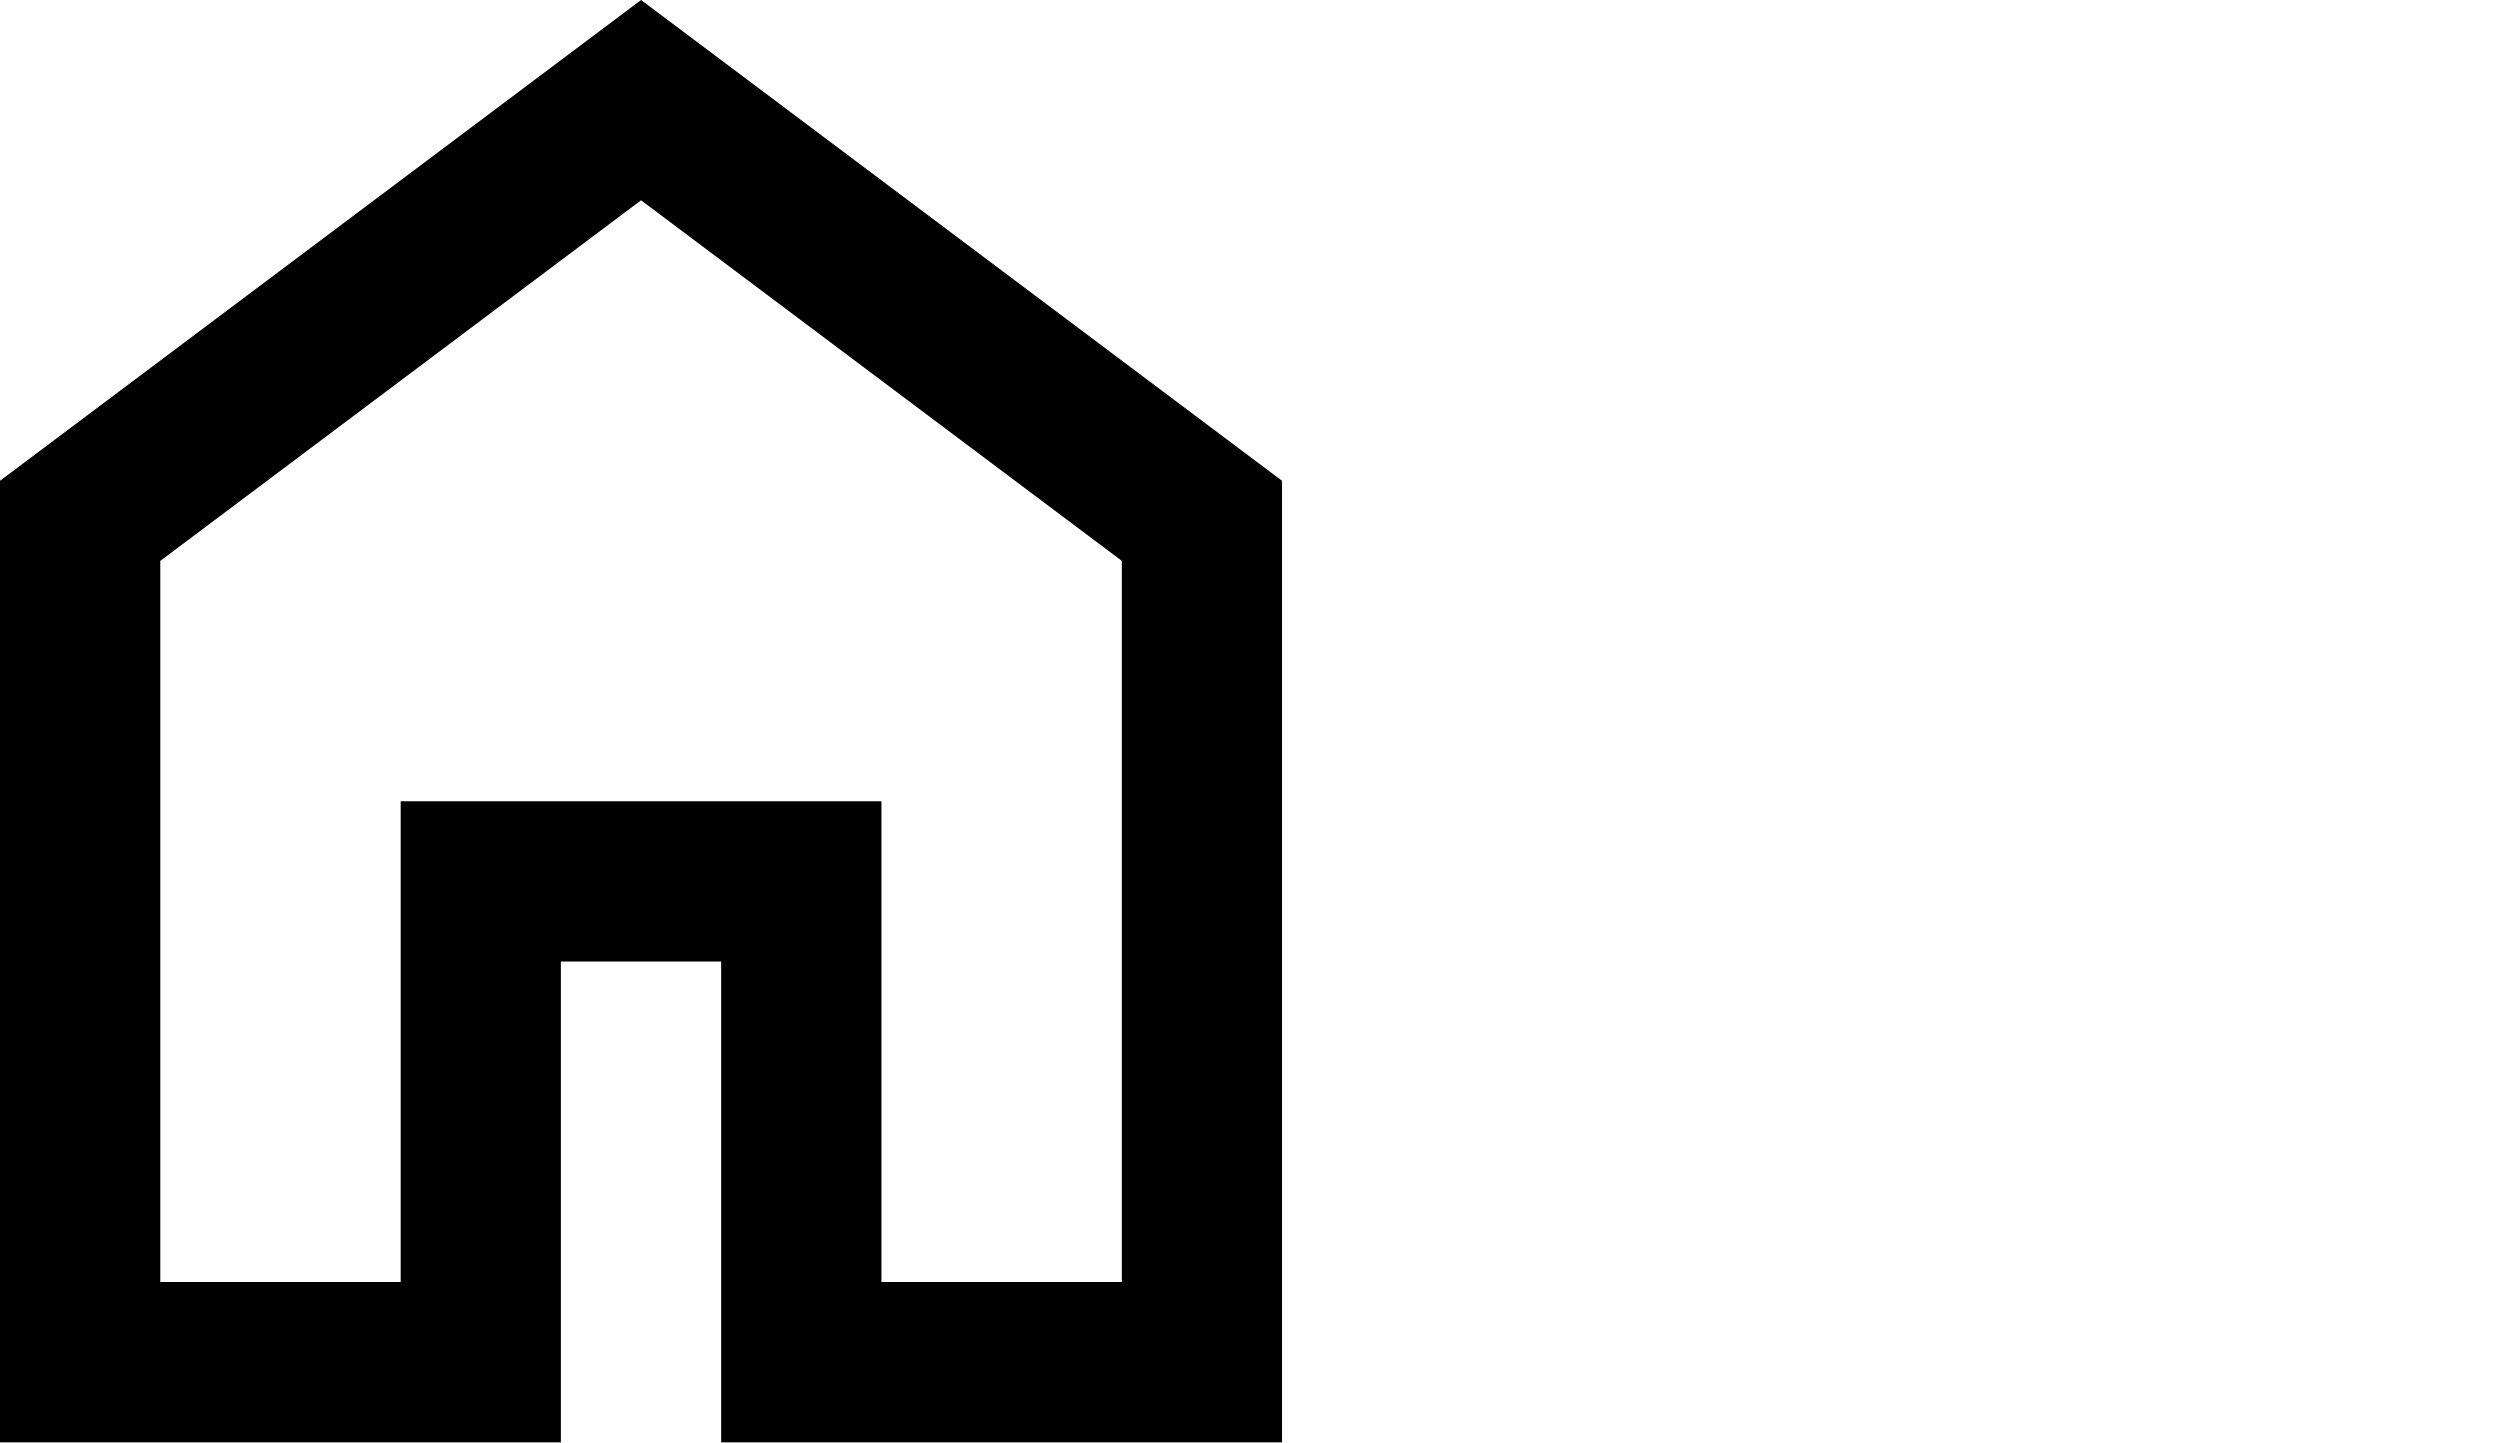
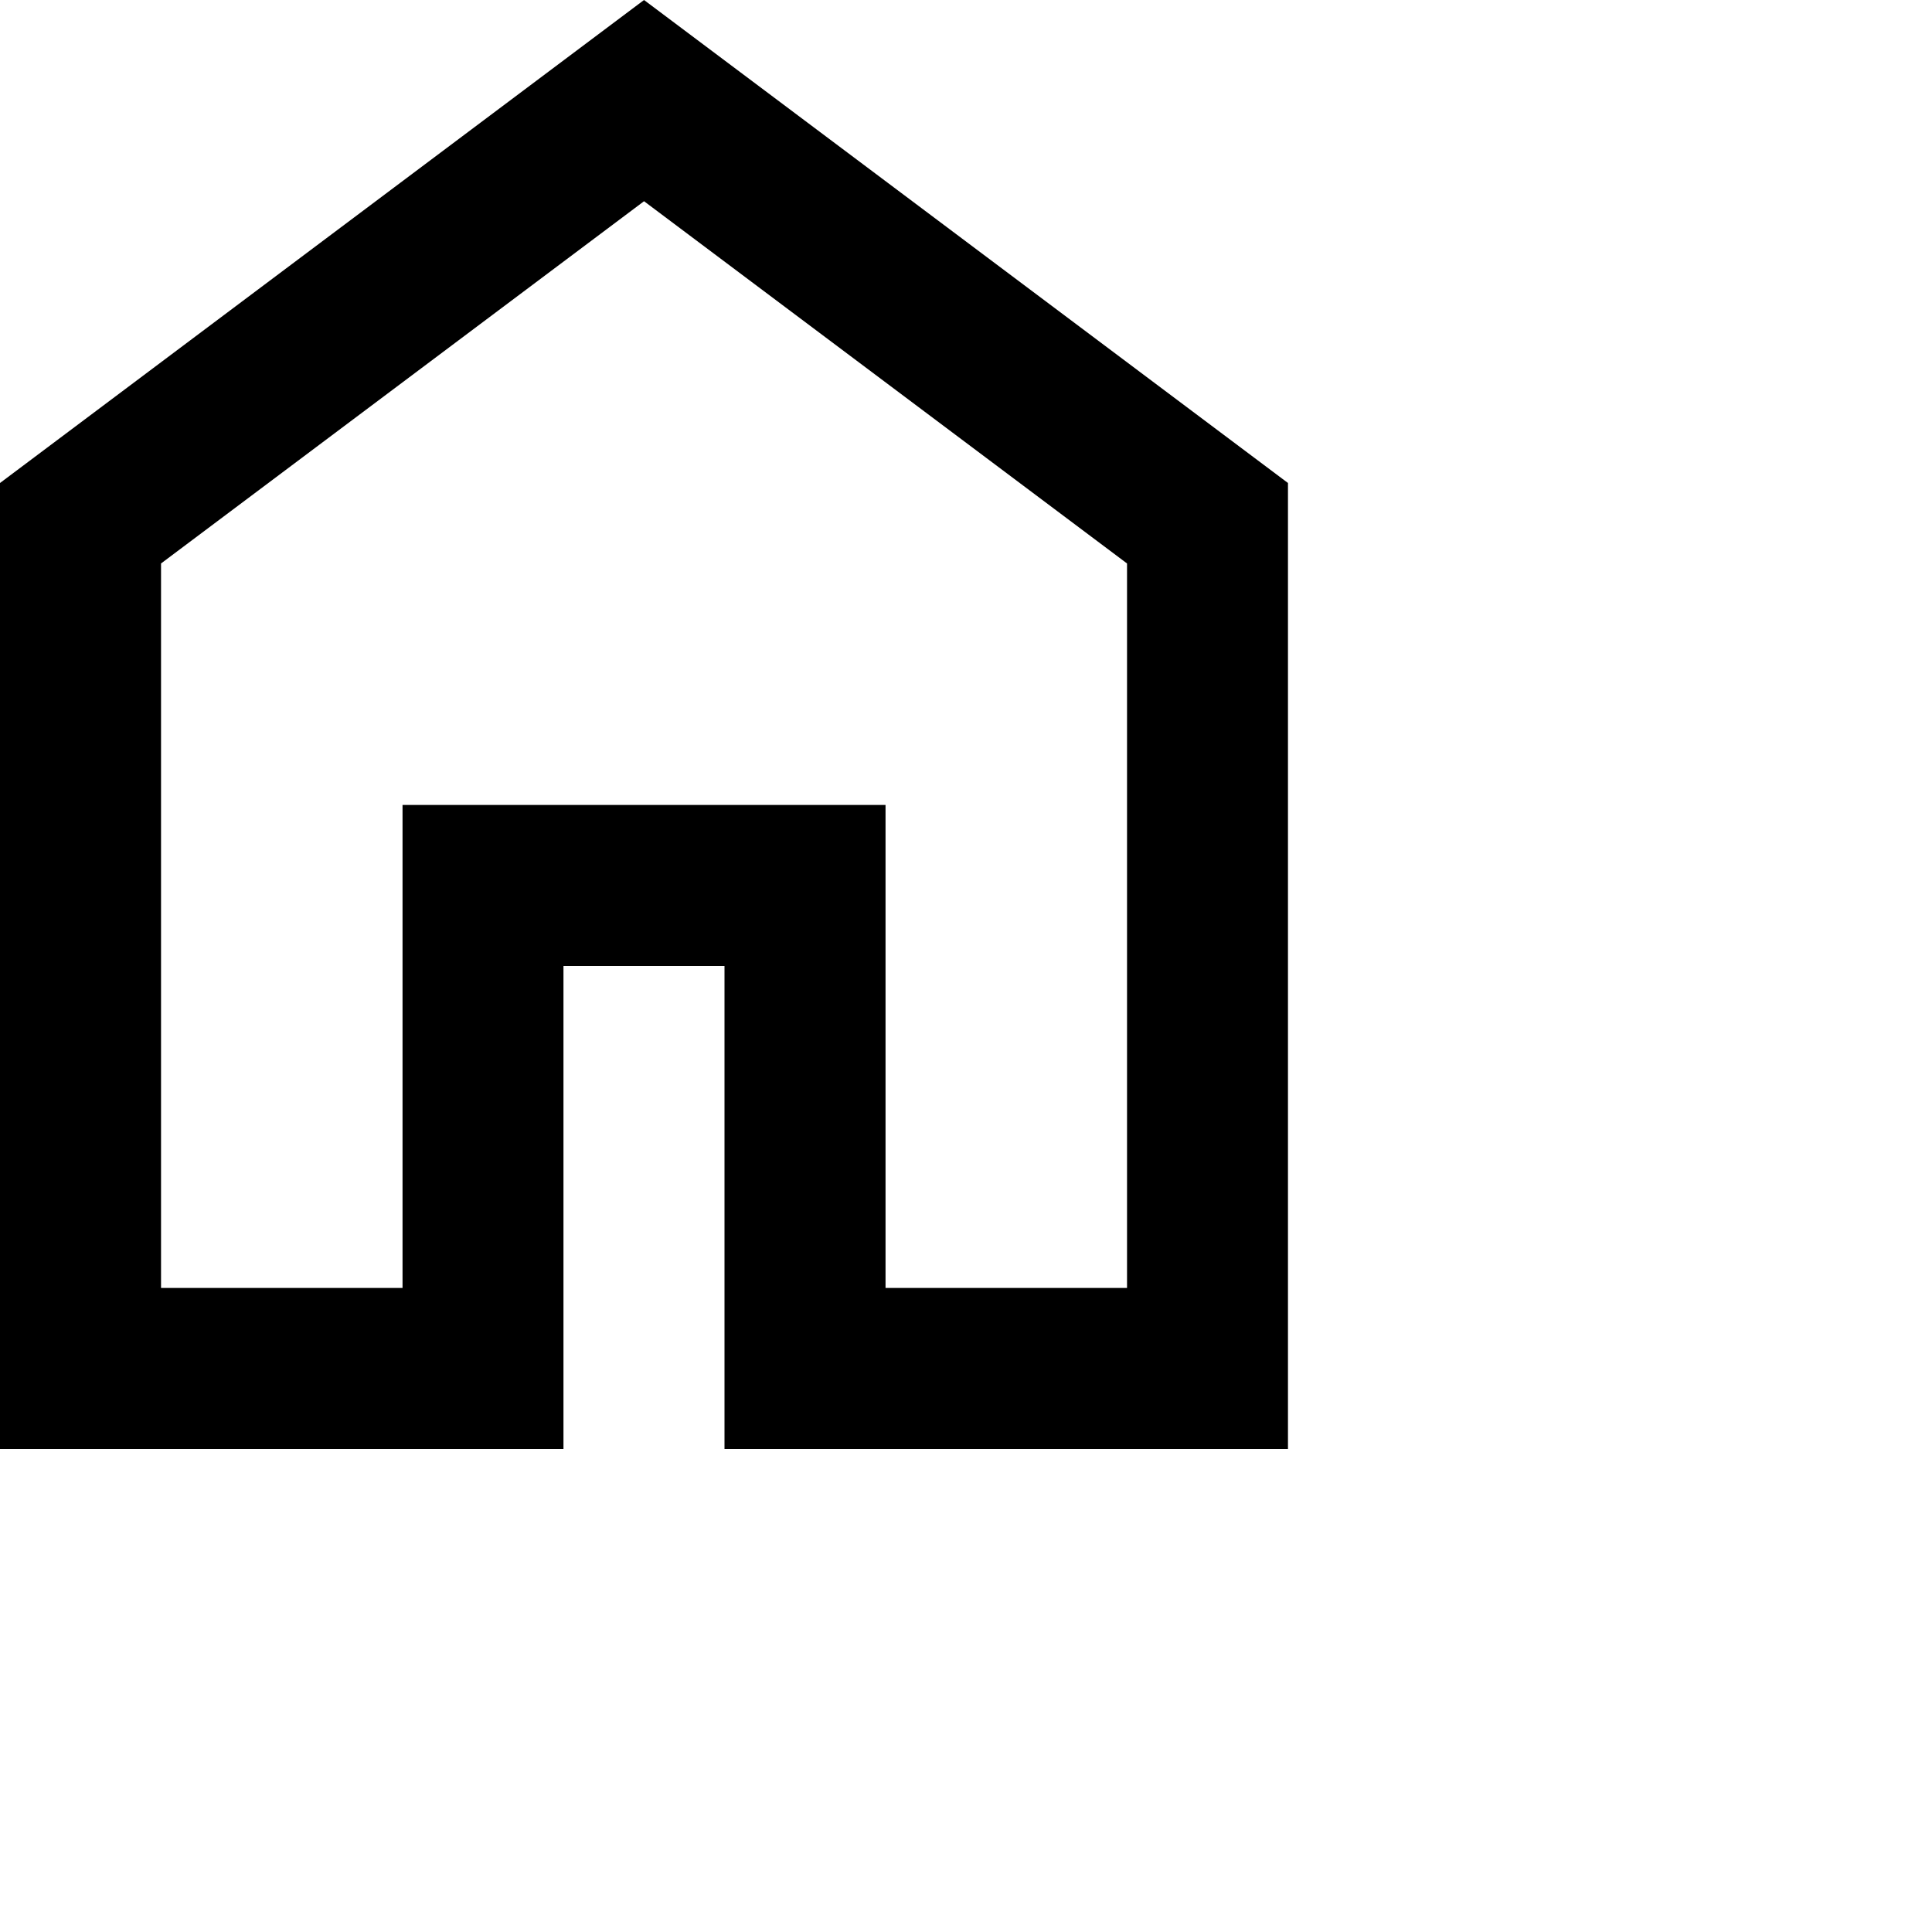
- <svg xmlns="http://www.w3.org/2000/svg" width="26" height="15" viewBox="0 0 26 15" fill="none">
+ <svg xmlns="http://www.w3.org/2000/svg" width="20" height="20" viewBox="0 0 20 20" fill="none">
  <path d="M1.667 13.333H4.167V8.333H9.167V13.333H11.667V5.833L6.667 2.083L1.667 5.833V13.333ZM0 15V5L6.667 0L13.333 5V15H7.5V10H5.833V15H0Z" fill="currentColor" />
</svg>
